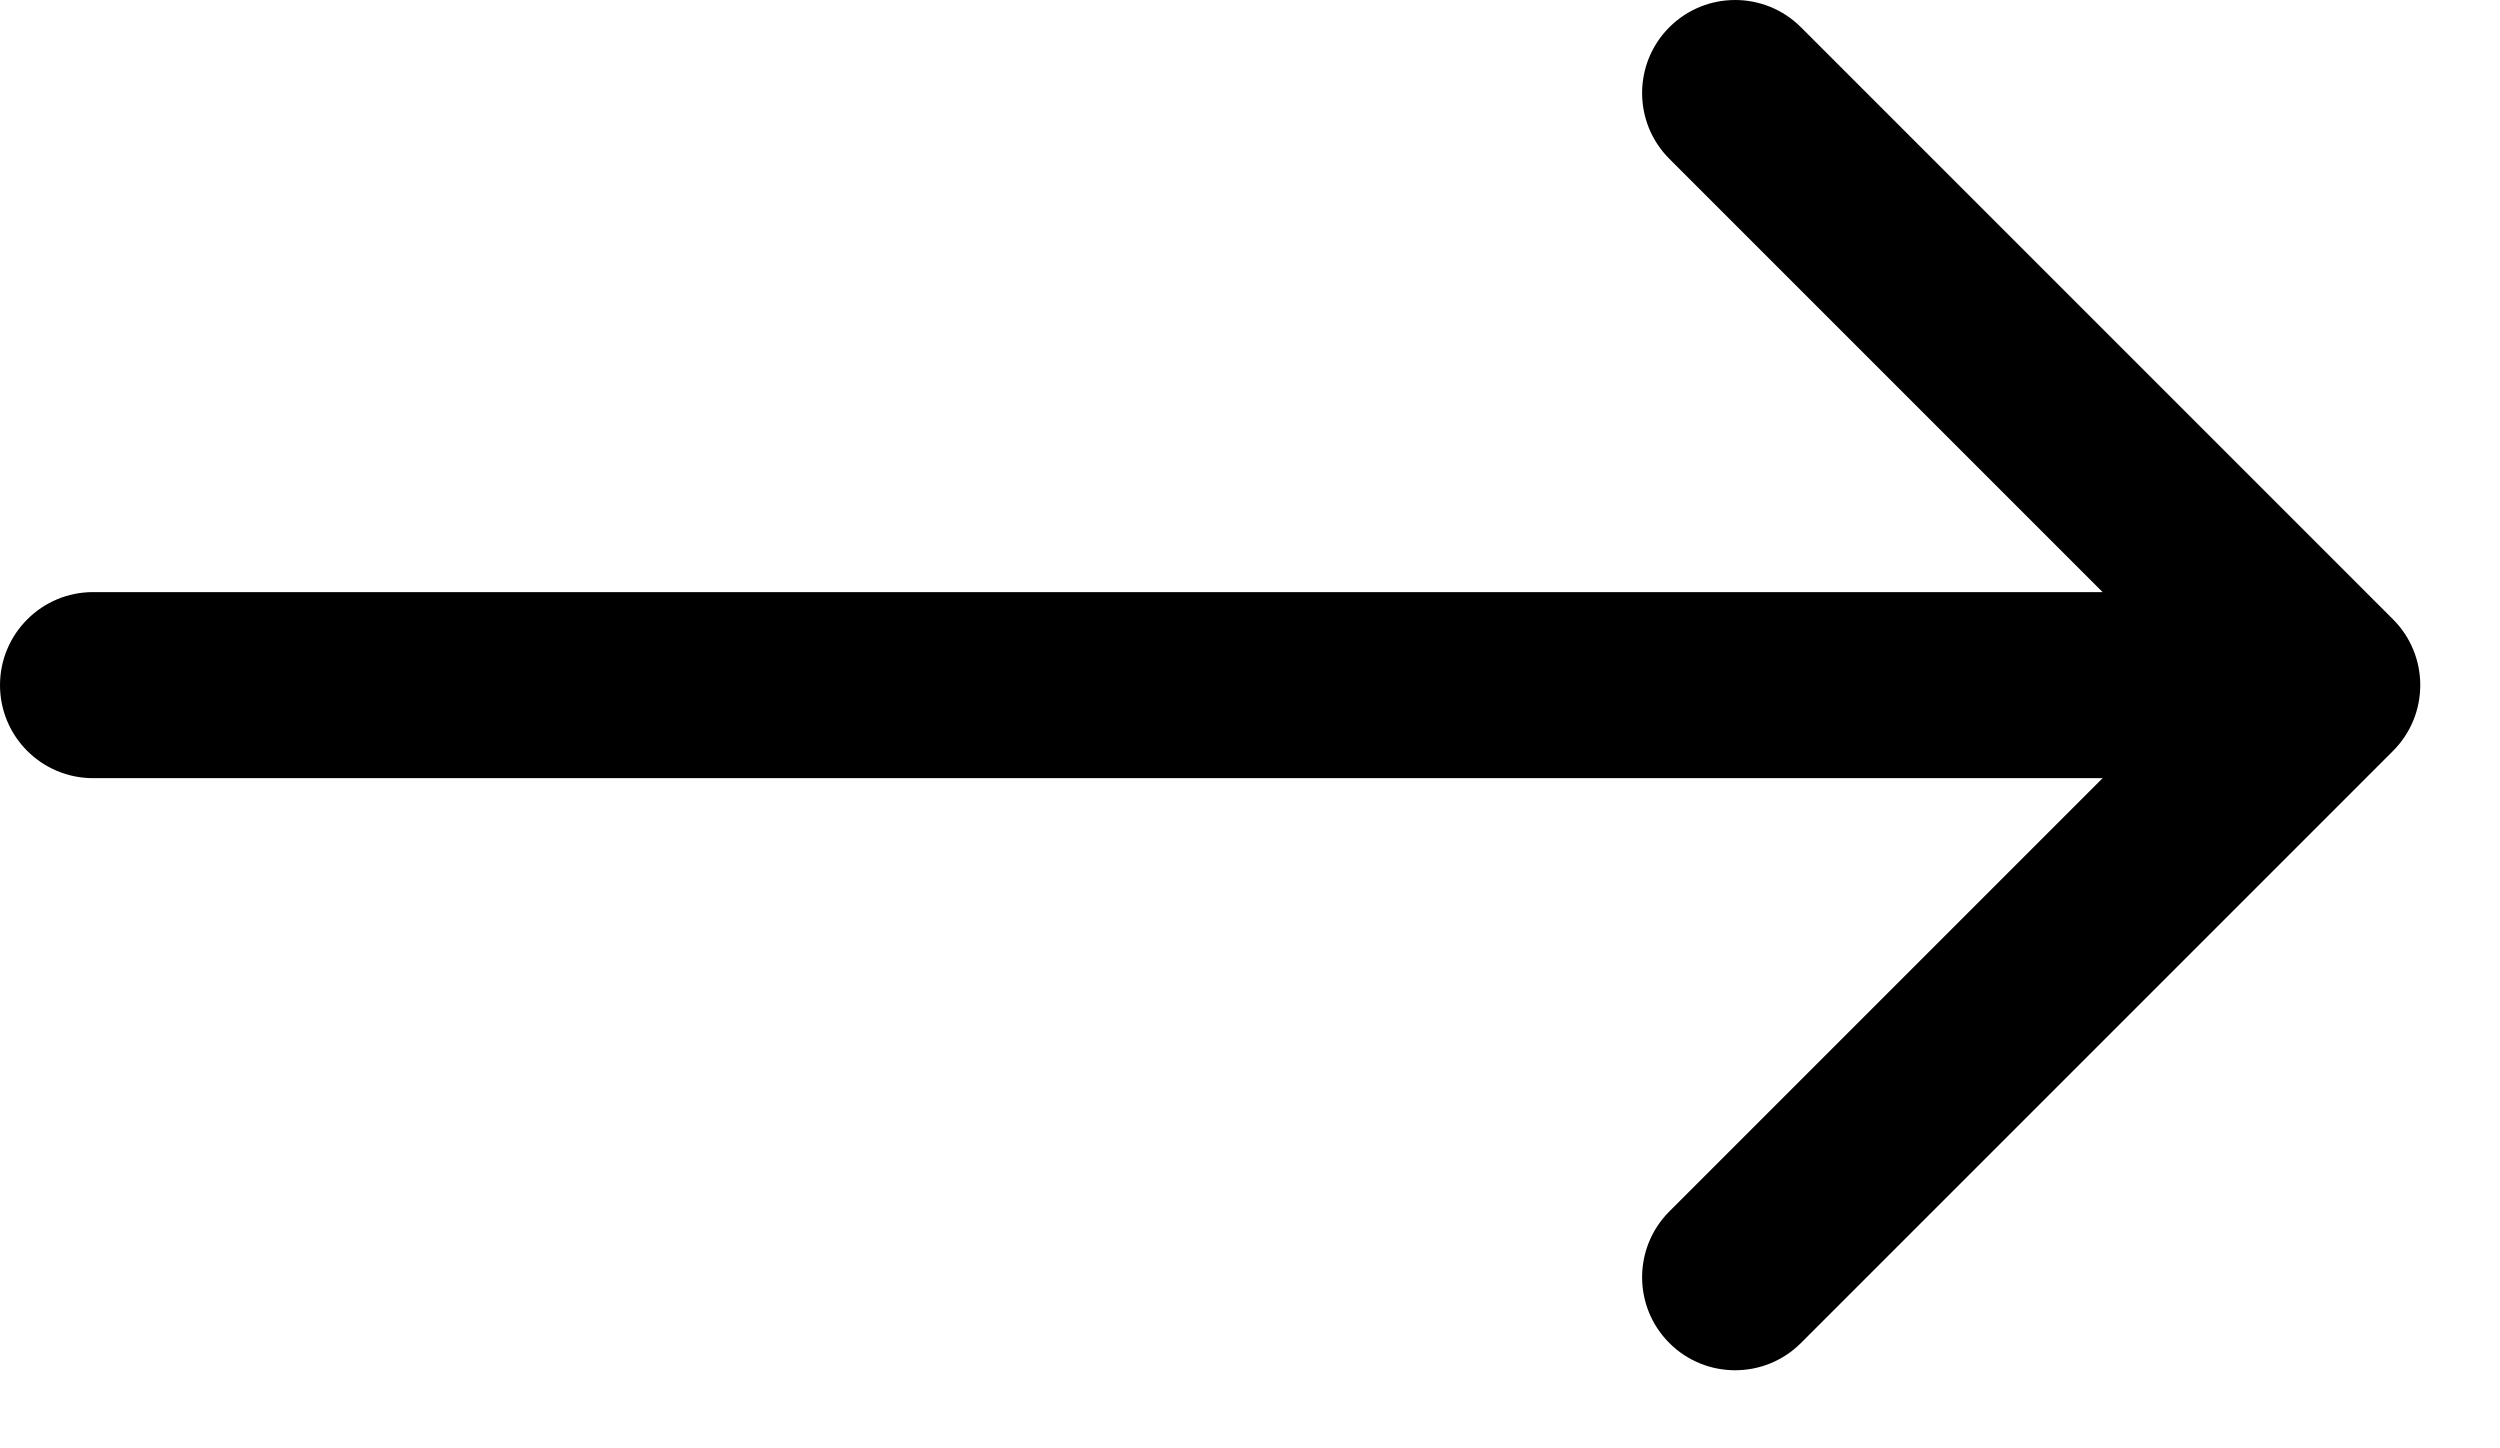
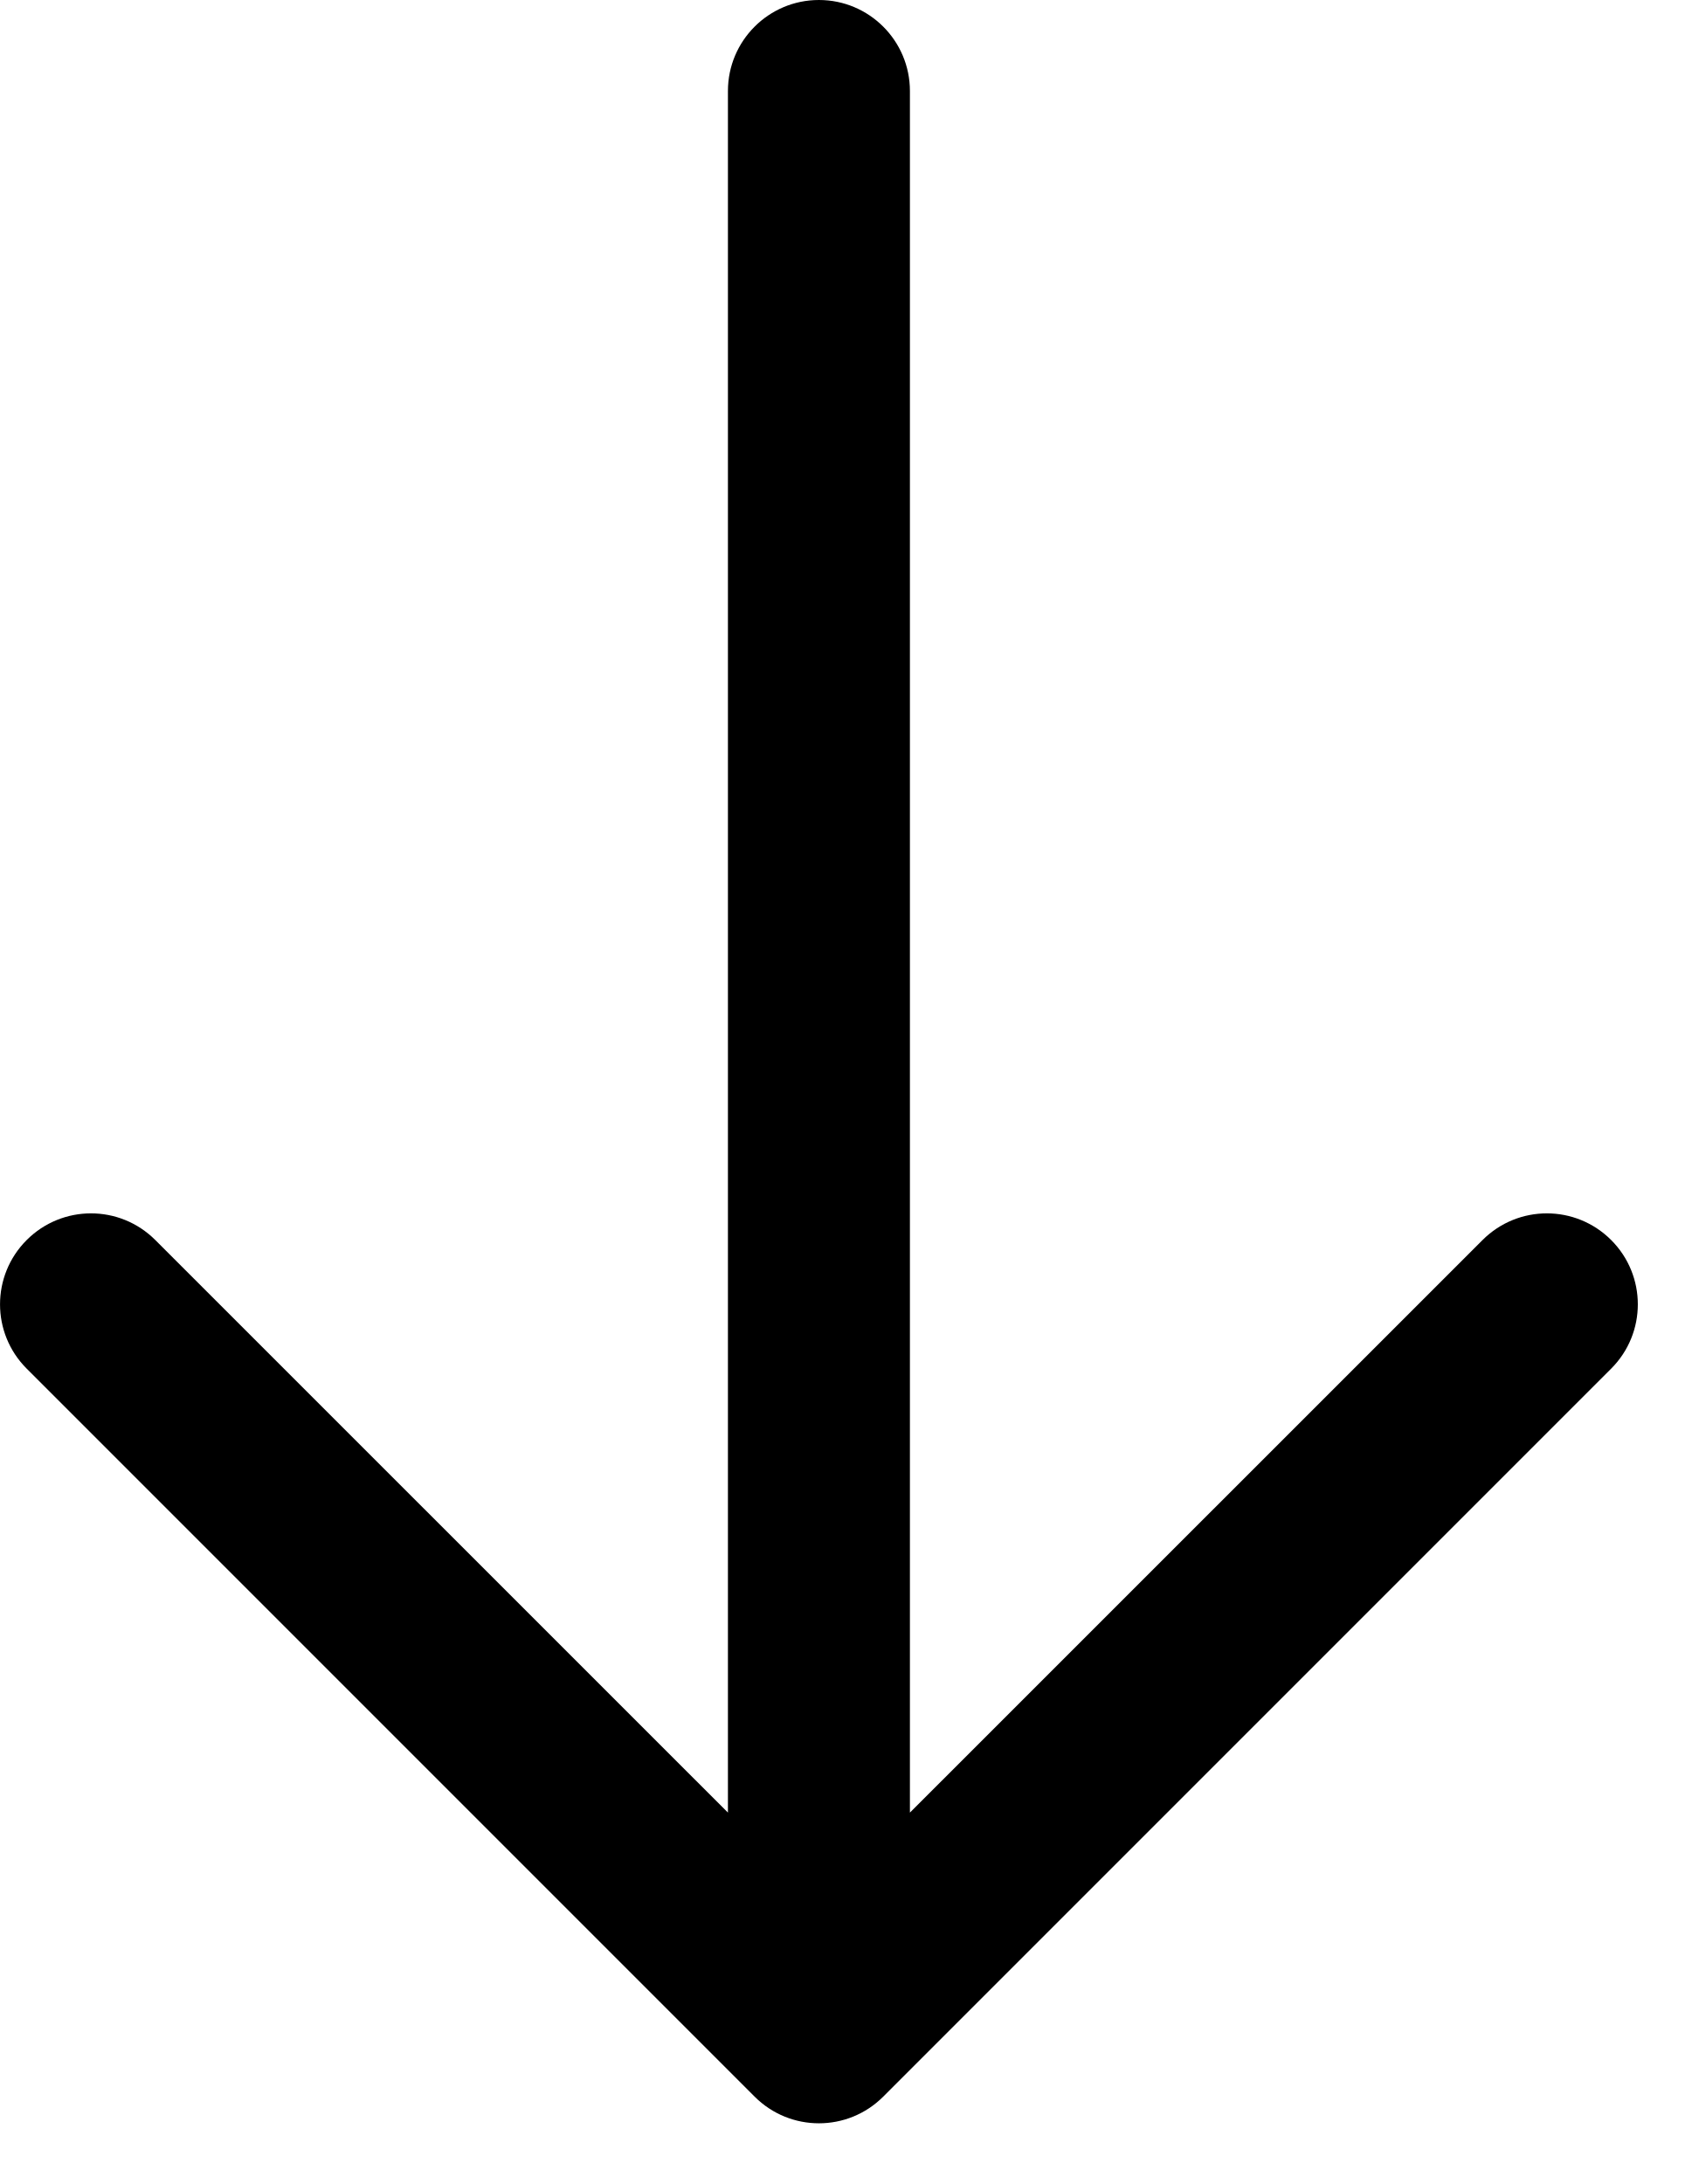
- <svg xmlns="http://www.w3.org/2000/svg" width="19" height="11" viewBox="0 0 19 11" fill="none">
-   <path d="M0.707 4.5C0.317 4.5 4.65512e-05 4.817 4.65512e-05 5.207C4.65512e-05 5.598 0.317 5.914 0.707 5.914V5.207V4.5ZM18.187 5.707C18.463 5.431 18.463 4.983 18.187 4.707L13.687 0.207C13.411 -0.069 12.963 -0.069 12.687 0.207C12.411 0.483 12.411 0.931 12.687 1.207L16.687 5.207L12.687 9.207C12.411 9.483 12.411 9.931 12.687 10.207C12.963 10.483 13.411 10.483 13.687 10.207L18.187 5.707ZM0.707 5.207V5.914L17.687 5.914V5.207V4.5L0.707 4.5V5.207Z" fill="currentColor" />
+ <svg xmlns="http://www.w3.org/2000/svg" width="14" height="18" viewBox="0 0 14 18" fill="none">
+   <path fill-rule="evenodd" clip-rule="evenodd" d="M13.28 10.22C13.573 10.513 13.573 10.987 13.28 11.28L7.28 17.28C6.987 17.573 6.513 17.573 6.22 17.28L0.22 11.28C-0.073 10.987 -0.073 10.513 0.22 10.22C0.513 9.927 0.987 9.927 1.28 10.22L6 14.939L6 0.75C6 0.336 6.336 0 6.75 0C7.164 0 7.5 0.336 7.5 0.75L7.5 14.939L12.22 10.22C12.513 9.927 12.987 9.927 13.28 10.22Z" fill="currentColor" />
</svg>
